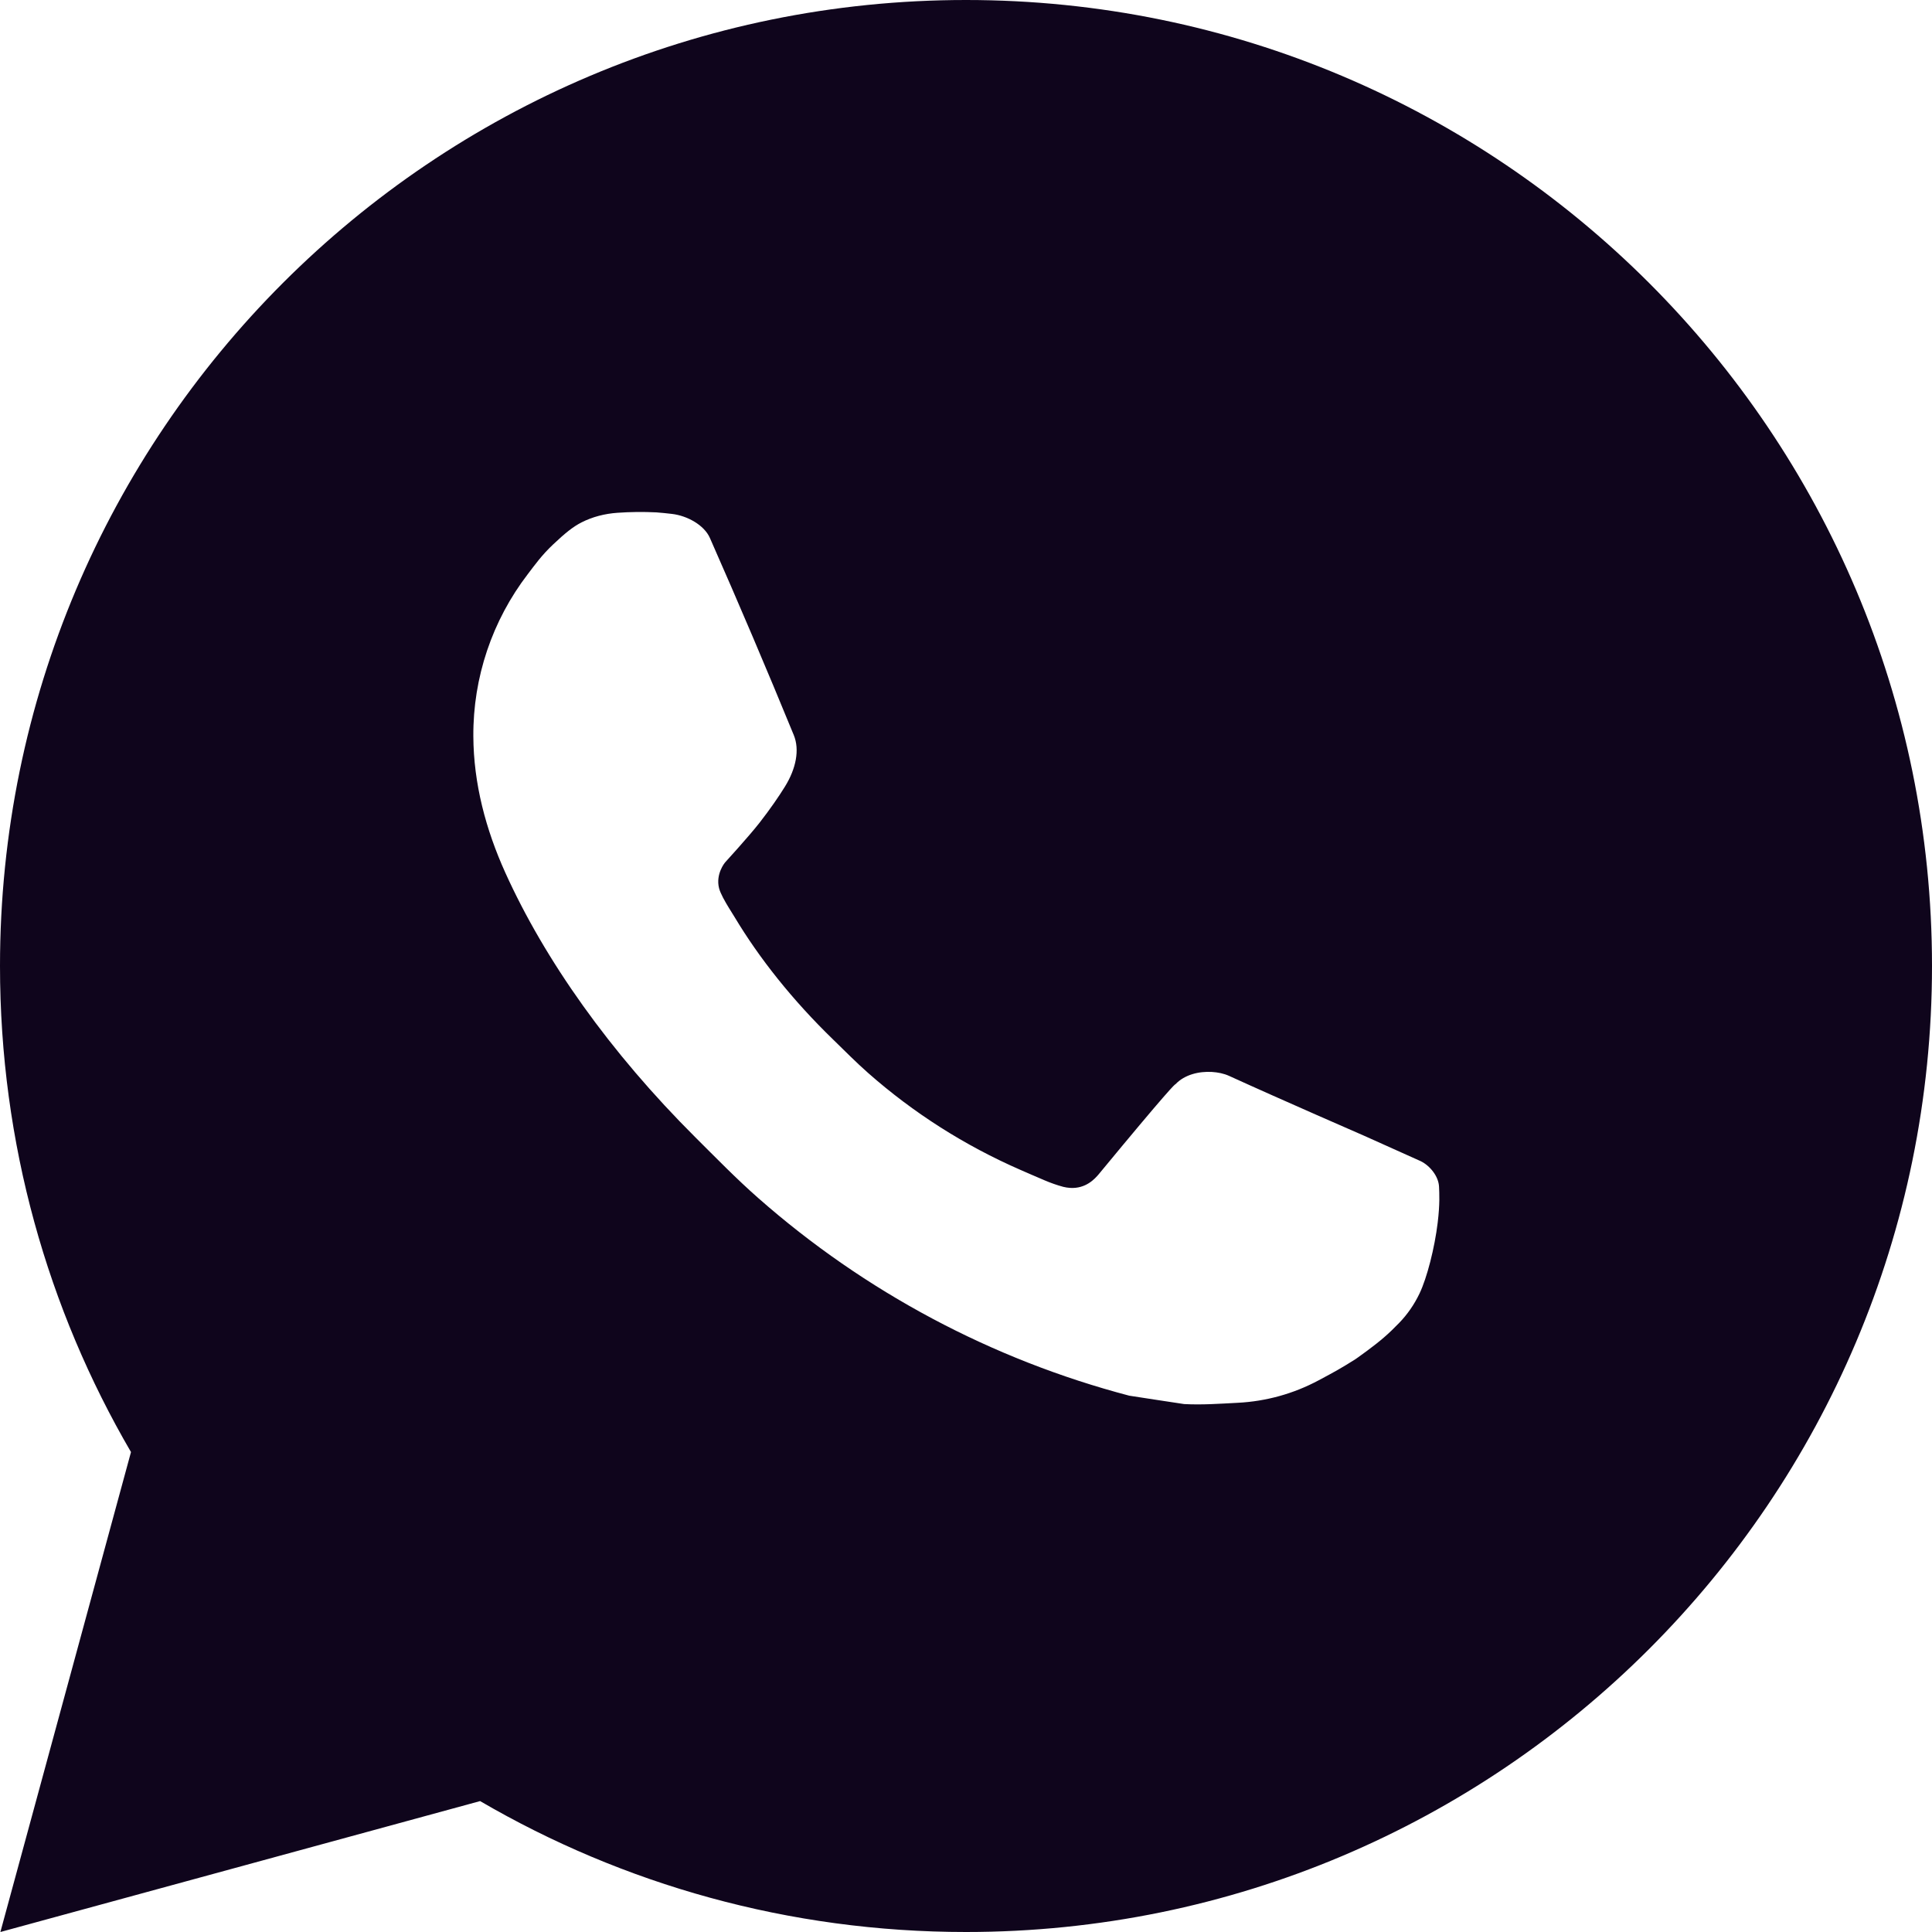
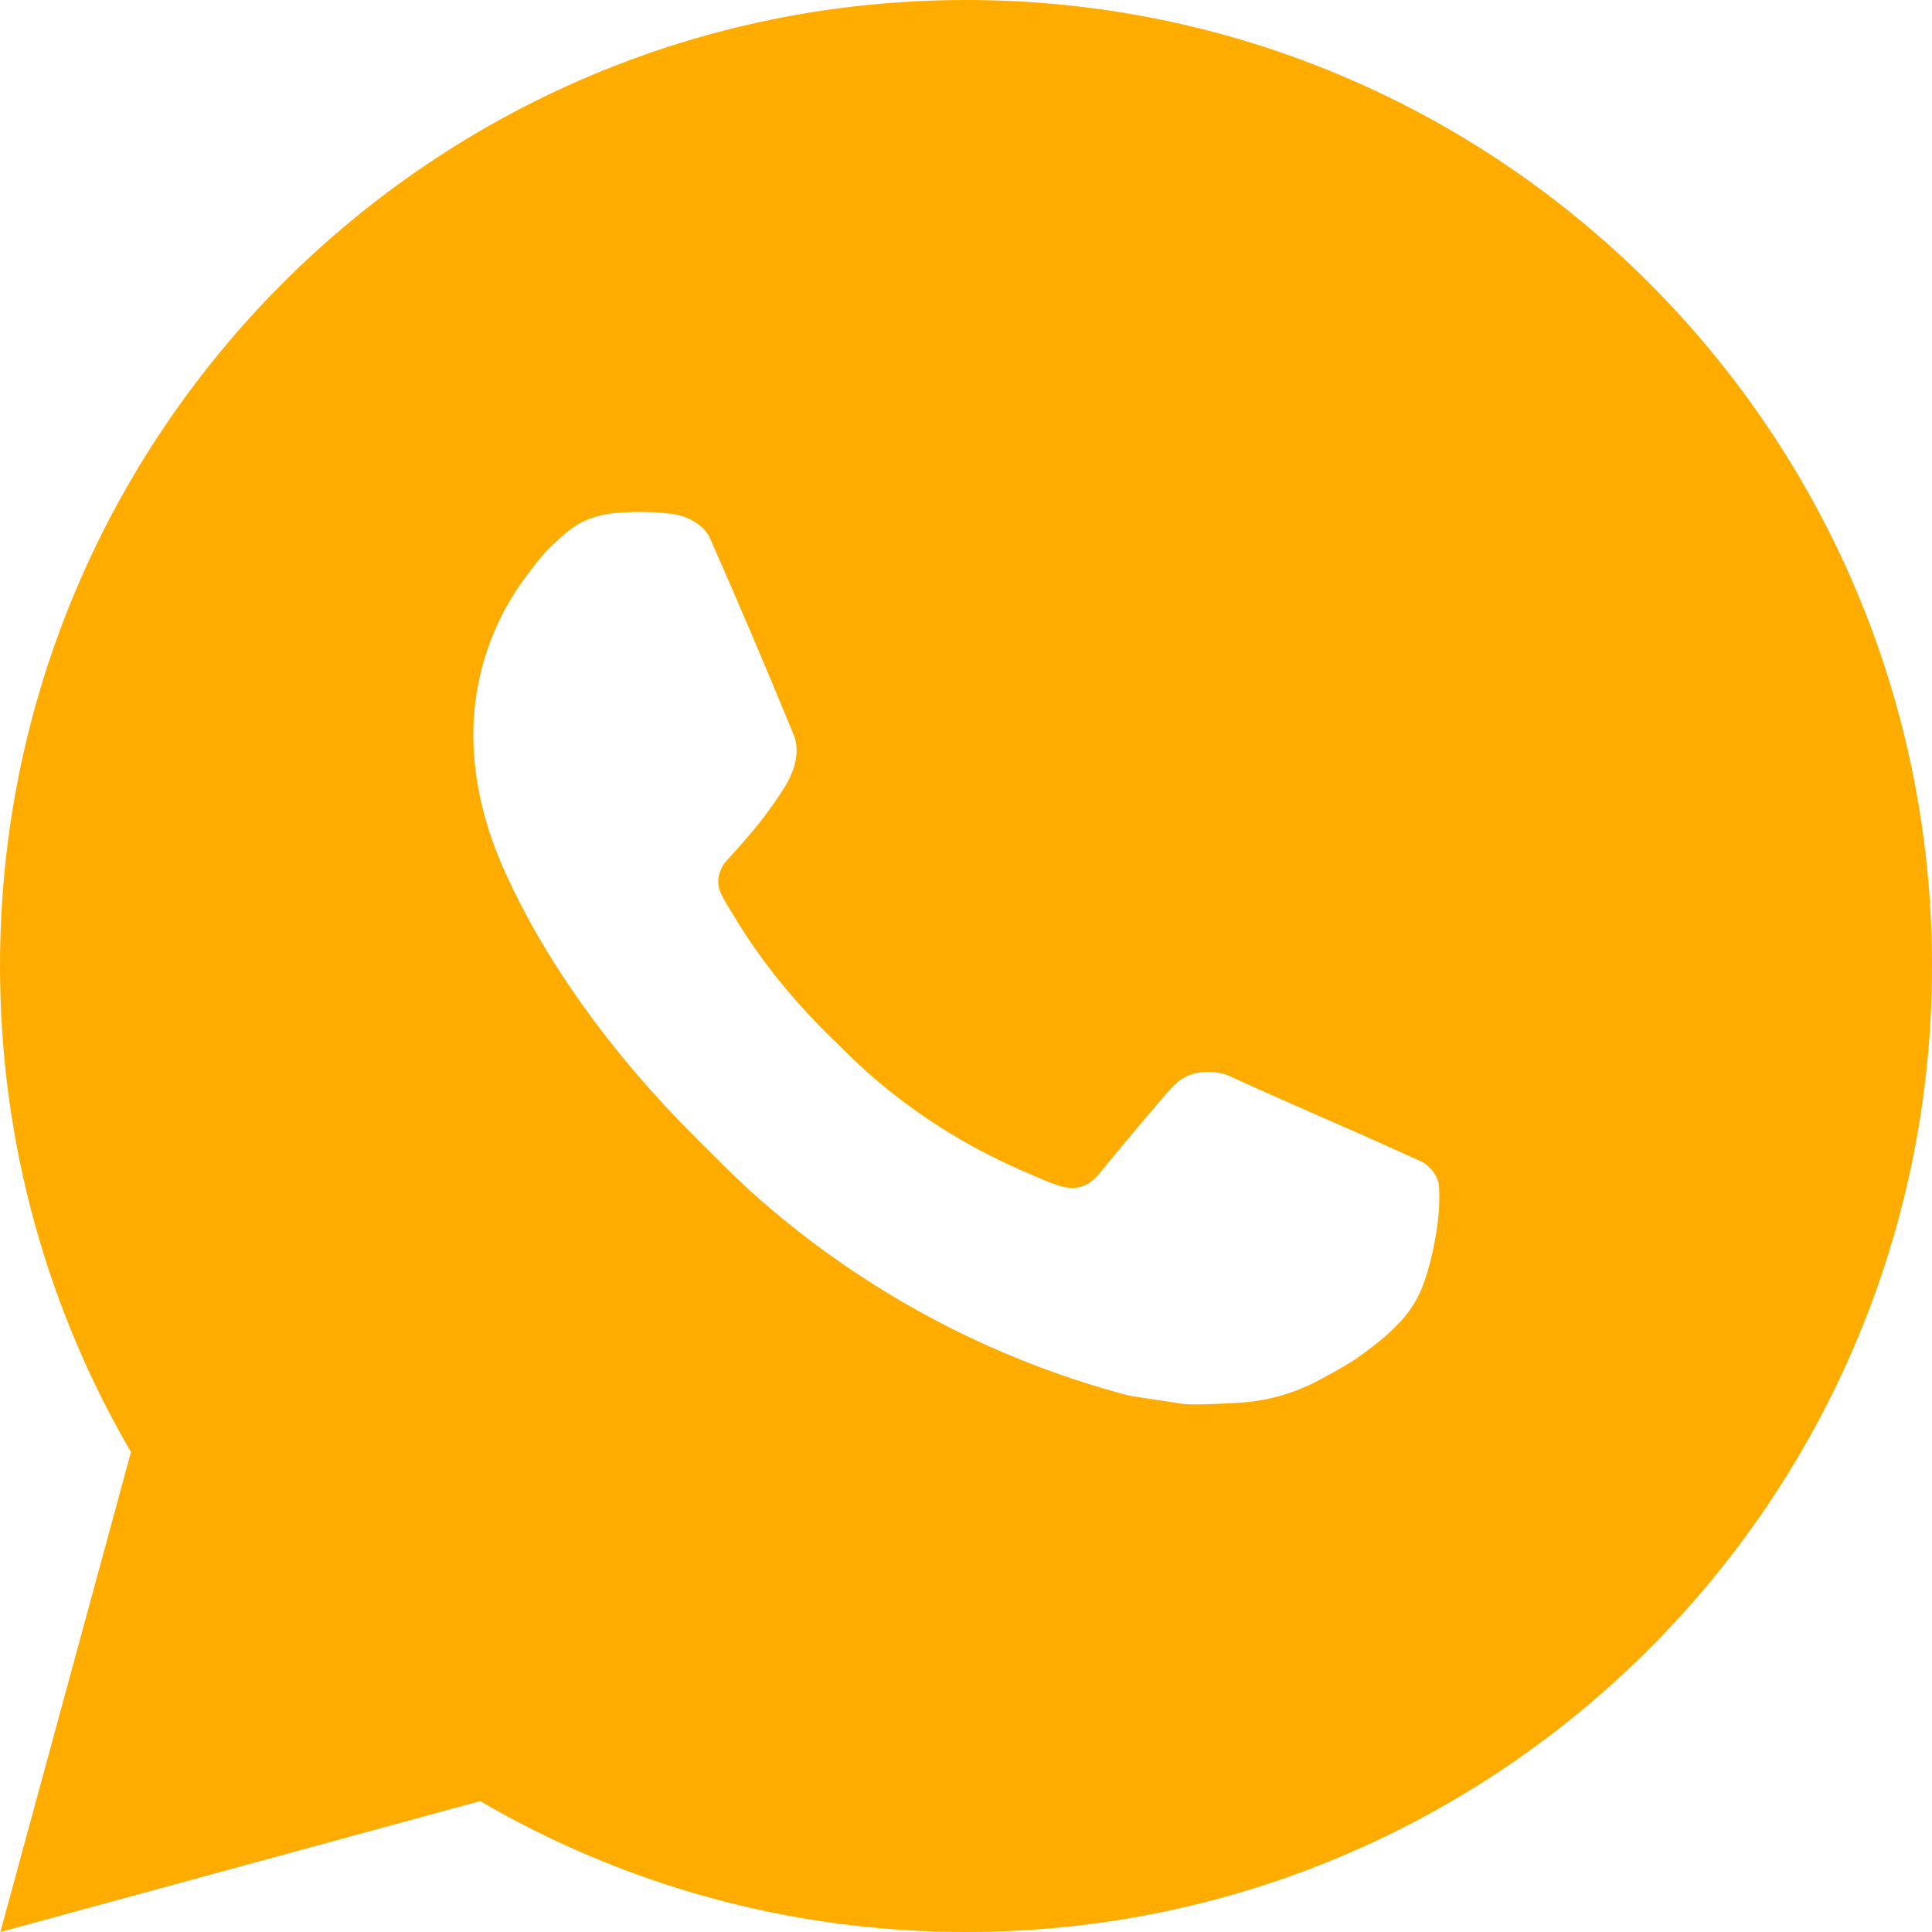
<svg xmlns="http://www.w3.org/2000/svg" width="50" height="50" viewBox="0 0 50 50" fill="none">
-   <path d="M25 0C38.807 0 50 11.193 50 25C50 38.807 38.807 50 25 50C20.415 50 16.119 48.766 12.425 46.612L0.01 50L3.39 37.579C1.235 33.884 0 29.586 0 25C0 11.193 11.193 0 25 0ZM15.978 13.271C15.655 13.294 15.338 13.373 15.049 13.52C14.832 13.631 14.631 13.791 14.315 14.09C14.017 14.371 13.844 14.617 13.662 14.855C12.738 16.058 12.241 17.535 12.25 19.052C12.255 20.279 12.574 21.471 13.077 22.584C14.097 24.841 15.78 27.227 18.002 29.44C18.536 29.971 19.059 30.509 19.623 31.005C22.382 33.434 25.669 35.185 29.224 36.12C29.224 36.12 30.624 36.336 30.645 36.337C31.108 36.362 31.572 36.328 32.036 36.304C32.764 36.267 33.475 36.07 34.118 35.727C34.532 35.507 34.728 35.398 35.075 35.178C35.075 35.178 35.182 35.106 35.387 34.953C35.725 34.702 35.933 34.525 36.214 34.233C36.421 34.019 36.599 33.764 36.736 33.478C36.932 33.07 37.129 32.291 37.207 31.645C37.267 31.151 37.249 30.881 37.242 30.713C37.231 30.445 37.009 30.168 36.766 30.05L35.312 29.397C35.312 29.397 33.138 28.451 31.809 27.844C31.67 27.781 31.519 27.752 31.366 27.742C31.033 27.722 30.659 27.809 30.422 28.059C30.409 28.055 30.244 28.198 28.435 30.389C28.335 30.508 28.101 30.767 27.697 30.743C27.636 30.739 27.575 30.73 27.516 30.715C27.352 30.671 27.193 30.614 27.037 30.548C26.727 30.417 26.619 30.367 26.408 30.276C24.965 29.646 23.64 28.802 22.469 27.77C22.155 27.494 21.863 27.196 21.562 26.904C20.512 25.886 19.652 24.803 19.012 23.735C18.977 23.676 18.923 23.592 18.865 23.498C18.761 23.328 18.645 23.125 18.609 22.986C18.516 22.618 18.762 22.323 18.762 22.323C18.762 22.323 19.371 21.657 19.654 21.296C19.926 20.948 20.16 20.607 20.31 20.364C20.605 19.891 20.698 19.402 20.543 19.024C19.842 17.314 19.118 15.613 18.372 13.922C18.225 13.589 17.787 13.346 17.389 13.3C17.254 13.285 17.119 13.269 16.984 13.26C16.649 13.244 16.313 13.247 15.978 13.271Z" fill="#0F051C" />
+   <path d="M25 0C38.807 0 50 11.193 50 25C50 38.807 38.807 50 25 50C20.415 50 16.119 48.766 12.425 46.612L0.01 50L3.39 37.579C1.235 33.884 0 29.586 0 25C0 11.193 11.193 0 25 0ZM15.978 13.271C15.655 13.294 15.338 13.373 15.049 13.52C14.832 13.631 14.631 13.791 14.315 14.09C14.017 14.371 13.844 14.617 13.662 14.855C12.738 16.058 12.241 17.535 12.25 19.052C12.255 20.279 12.574 21.471 13.077 22.584C14.097 24.841 15.78 27.227 18.002 29.44C18.536 29.971 19.059 30.509 19.623 31.005C22.382 33.434 25.669 35.185 29.224 36.12C29.224 36.12 30.624 36.336 30.645 36.337C31.108 36.362 31.572 36.328 32.036 36.304C32.764 36.267 33.475 36.07 34.118 35.727C34.532 35.507 34.728 35.398 35.075 35.178C35.075 35.178 35.182 35.106 35.387 34.953C35.725 34.702 35.933 34.525 36.214 34.233C36.421 34.019 36.599 33.764 36.736 33.478C36.932 33.07 37.129 32.291 37.207 31.645C37.267 31.151 37.249 30.881 37.242 30.713C37.231 30.445 37.009 30.168 36.766 30.05L35.312 29.397C35.312 29.397 33.138 28.451 31.809 27.844C31.67 27.781 31.519 27.752 31.366 27.742C31.033 27.722 30.659 27.809 30.422 28.059C30.409 28.055 30.244 28.198 28.435 30.389C28.335 30.508 28.101 30.767 27.697 30.743C27.636 30.739 27.575 30.73 27.516 30.715C27.352 30.671 27.193 30.614 27.037 30.548C26.727 30.417 26.619 30.367 26.408 30.276C24.965 29.646 23.64 28.802 22.469 27.77C22.155 27.494 21.863 27.196 21.562 26.904C20.512 25.886 19.652 24.803 19.012 23.735C18.977 23.676 18.923 23.592 18.865 23.498C18.761 23.328 18.645 23.125 18.609 22.986C18.516 22.618 18.762 22.323 18.762 22.323C18.762 22.323 19.371 21.657 19.654 21.296C19.926 20.948 20.16 20.607 20.31 20.364C20.605 19.891 20.698 19.402 20.543 19.024C19.842 17.314 19.118 15.613 18.372 13.922C18.225 13.589 17.787 13.346 17.389 13.3C17.254 13.285 17.119 13.269 16.984 13.26C16.649 13.244 16.313 13.247 15.978 13.271Z" fill="#FFAC00" />
</svg>
